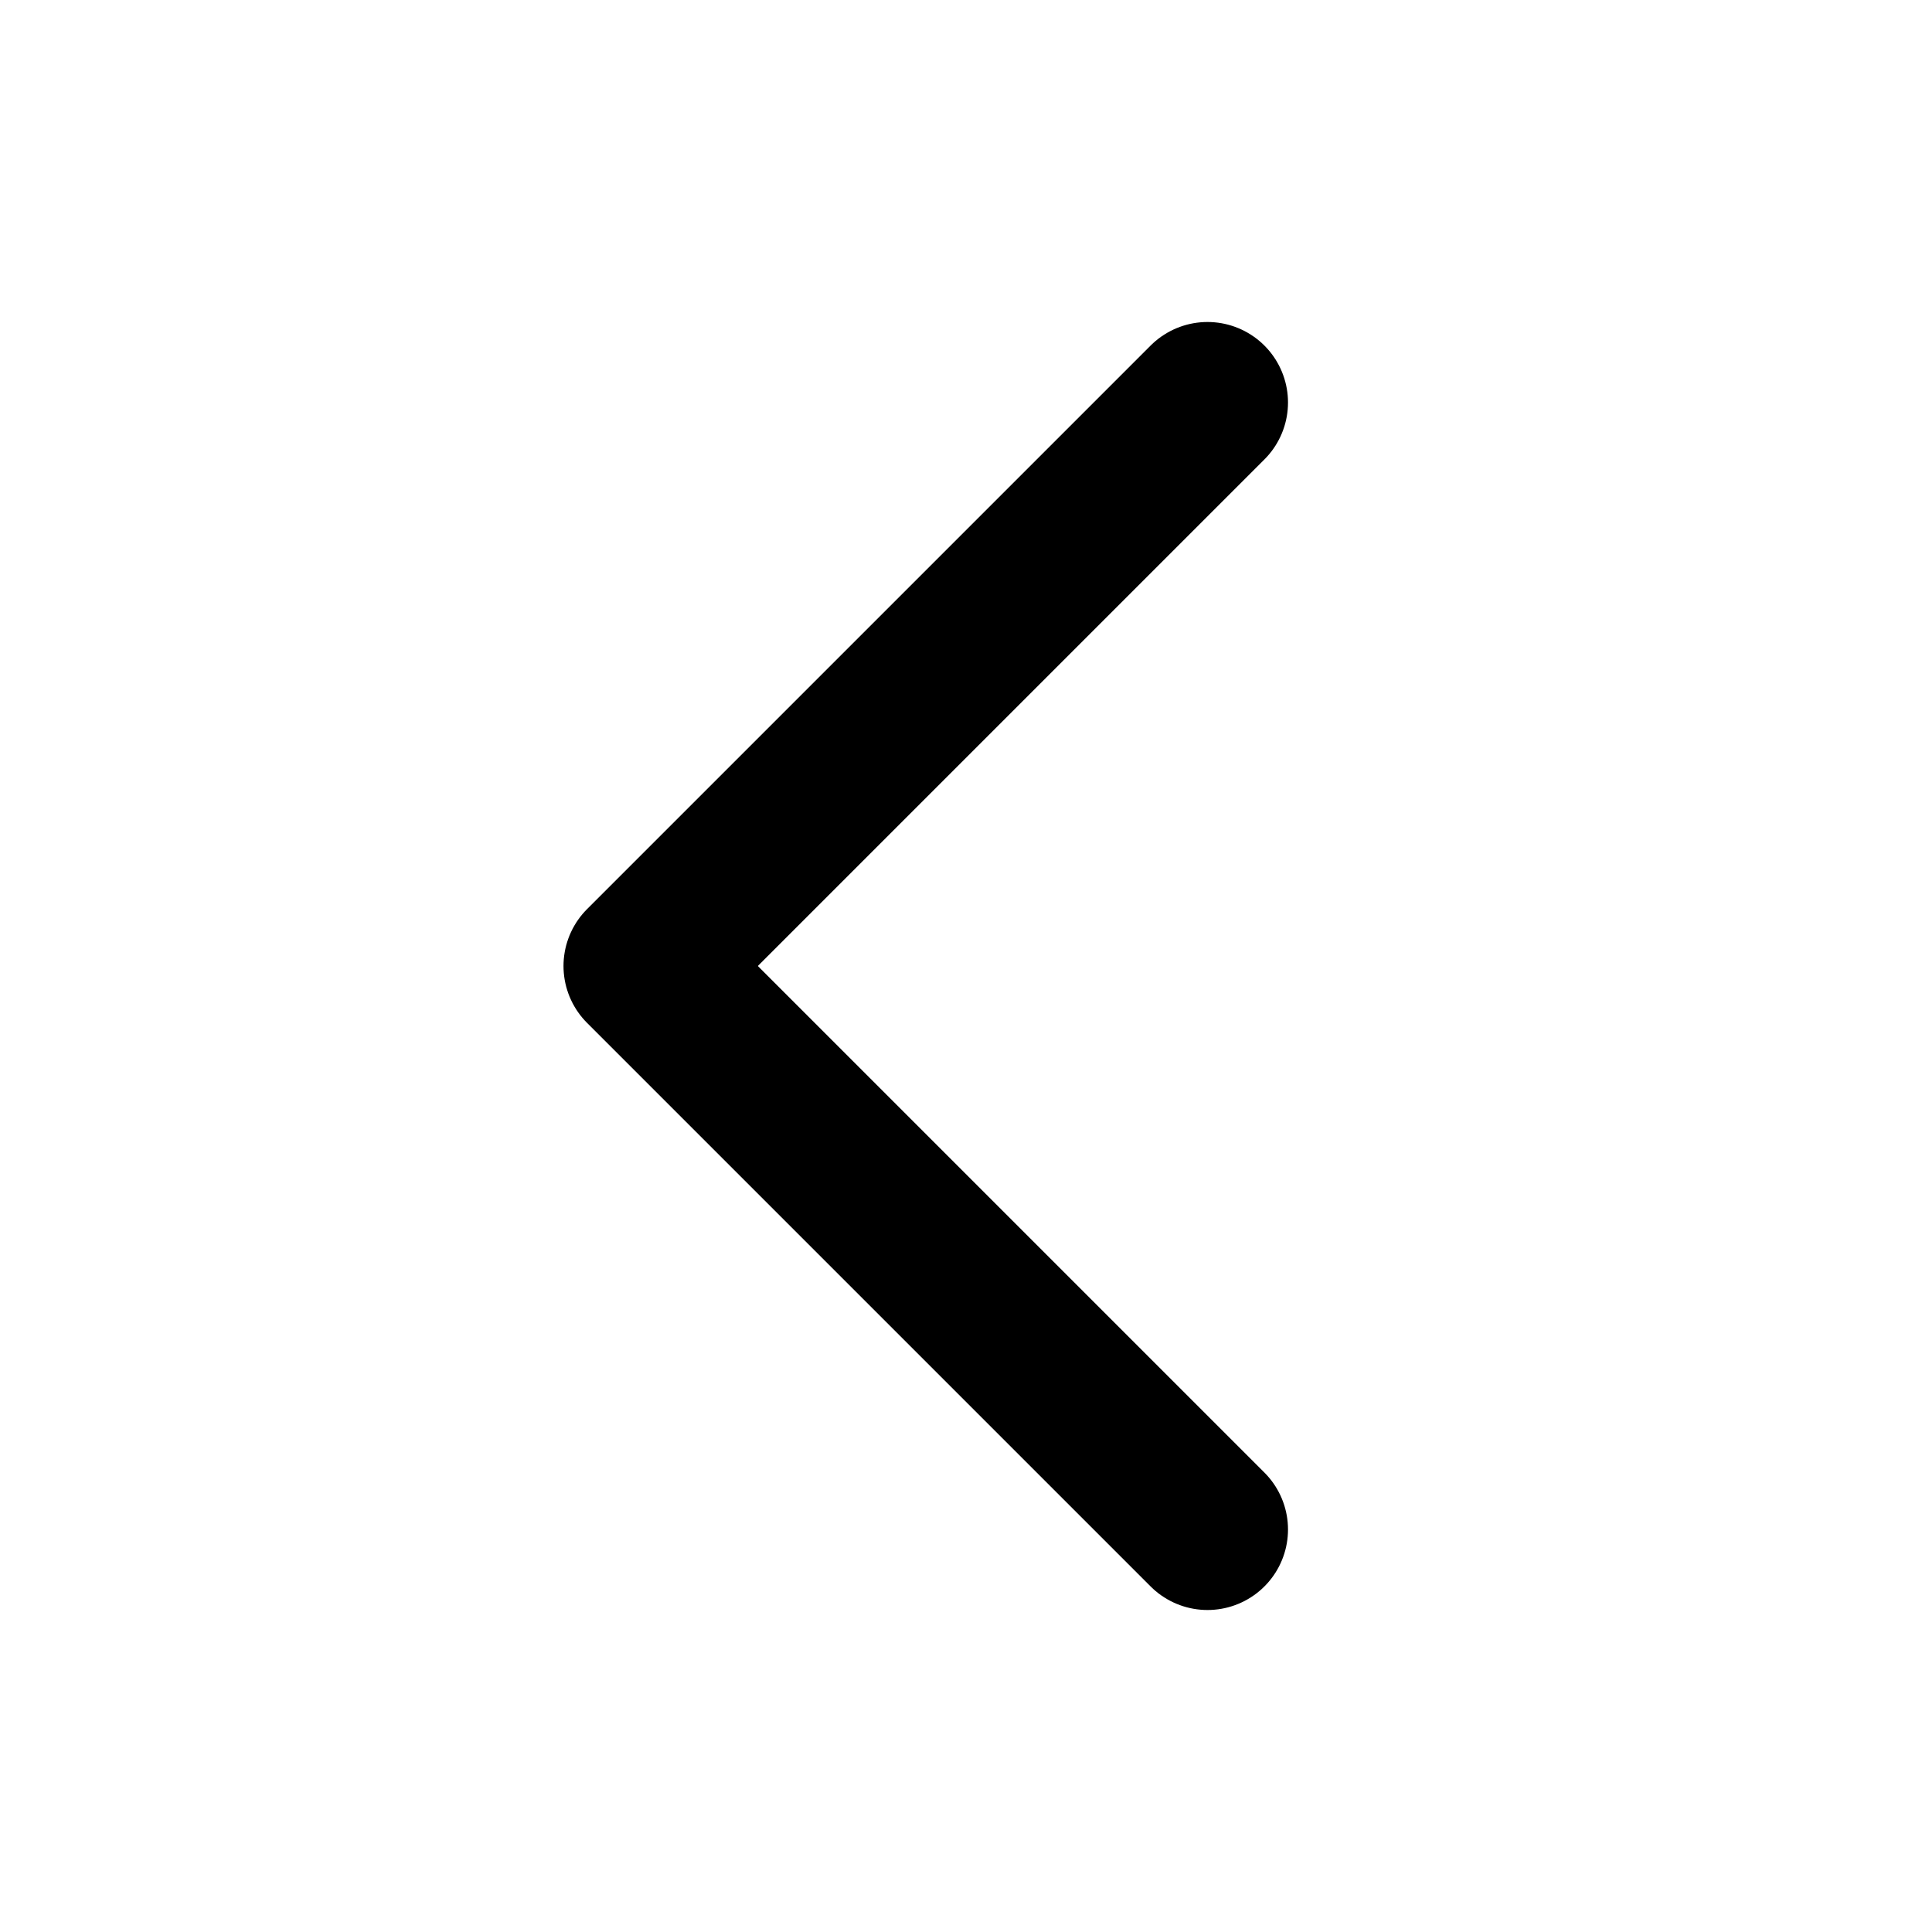
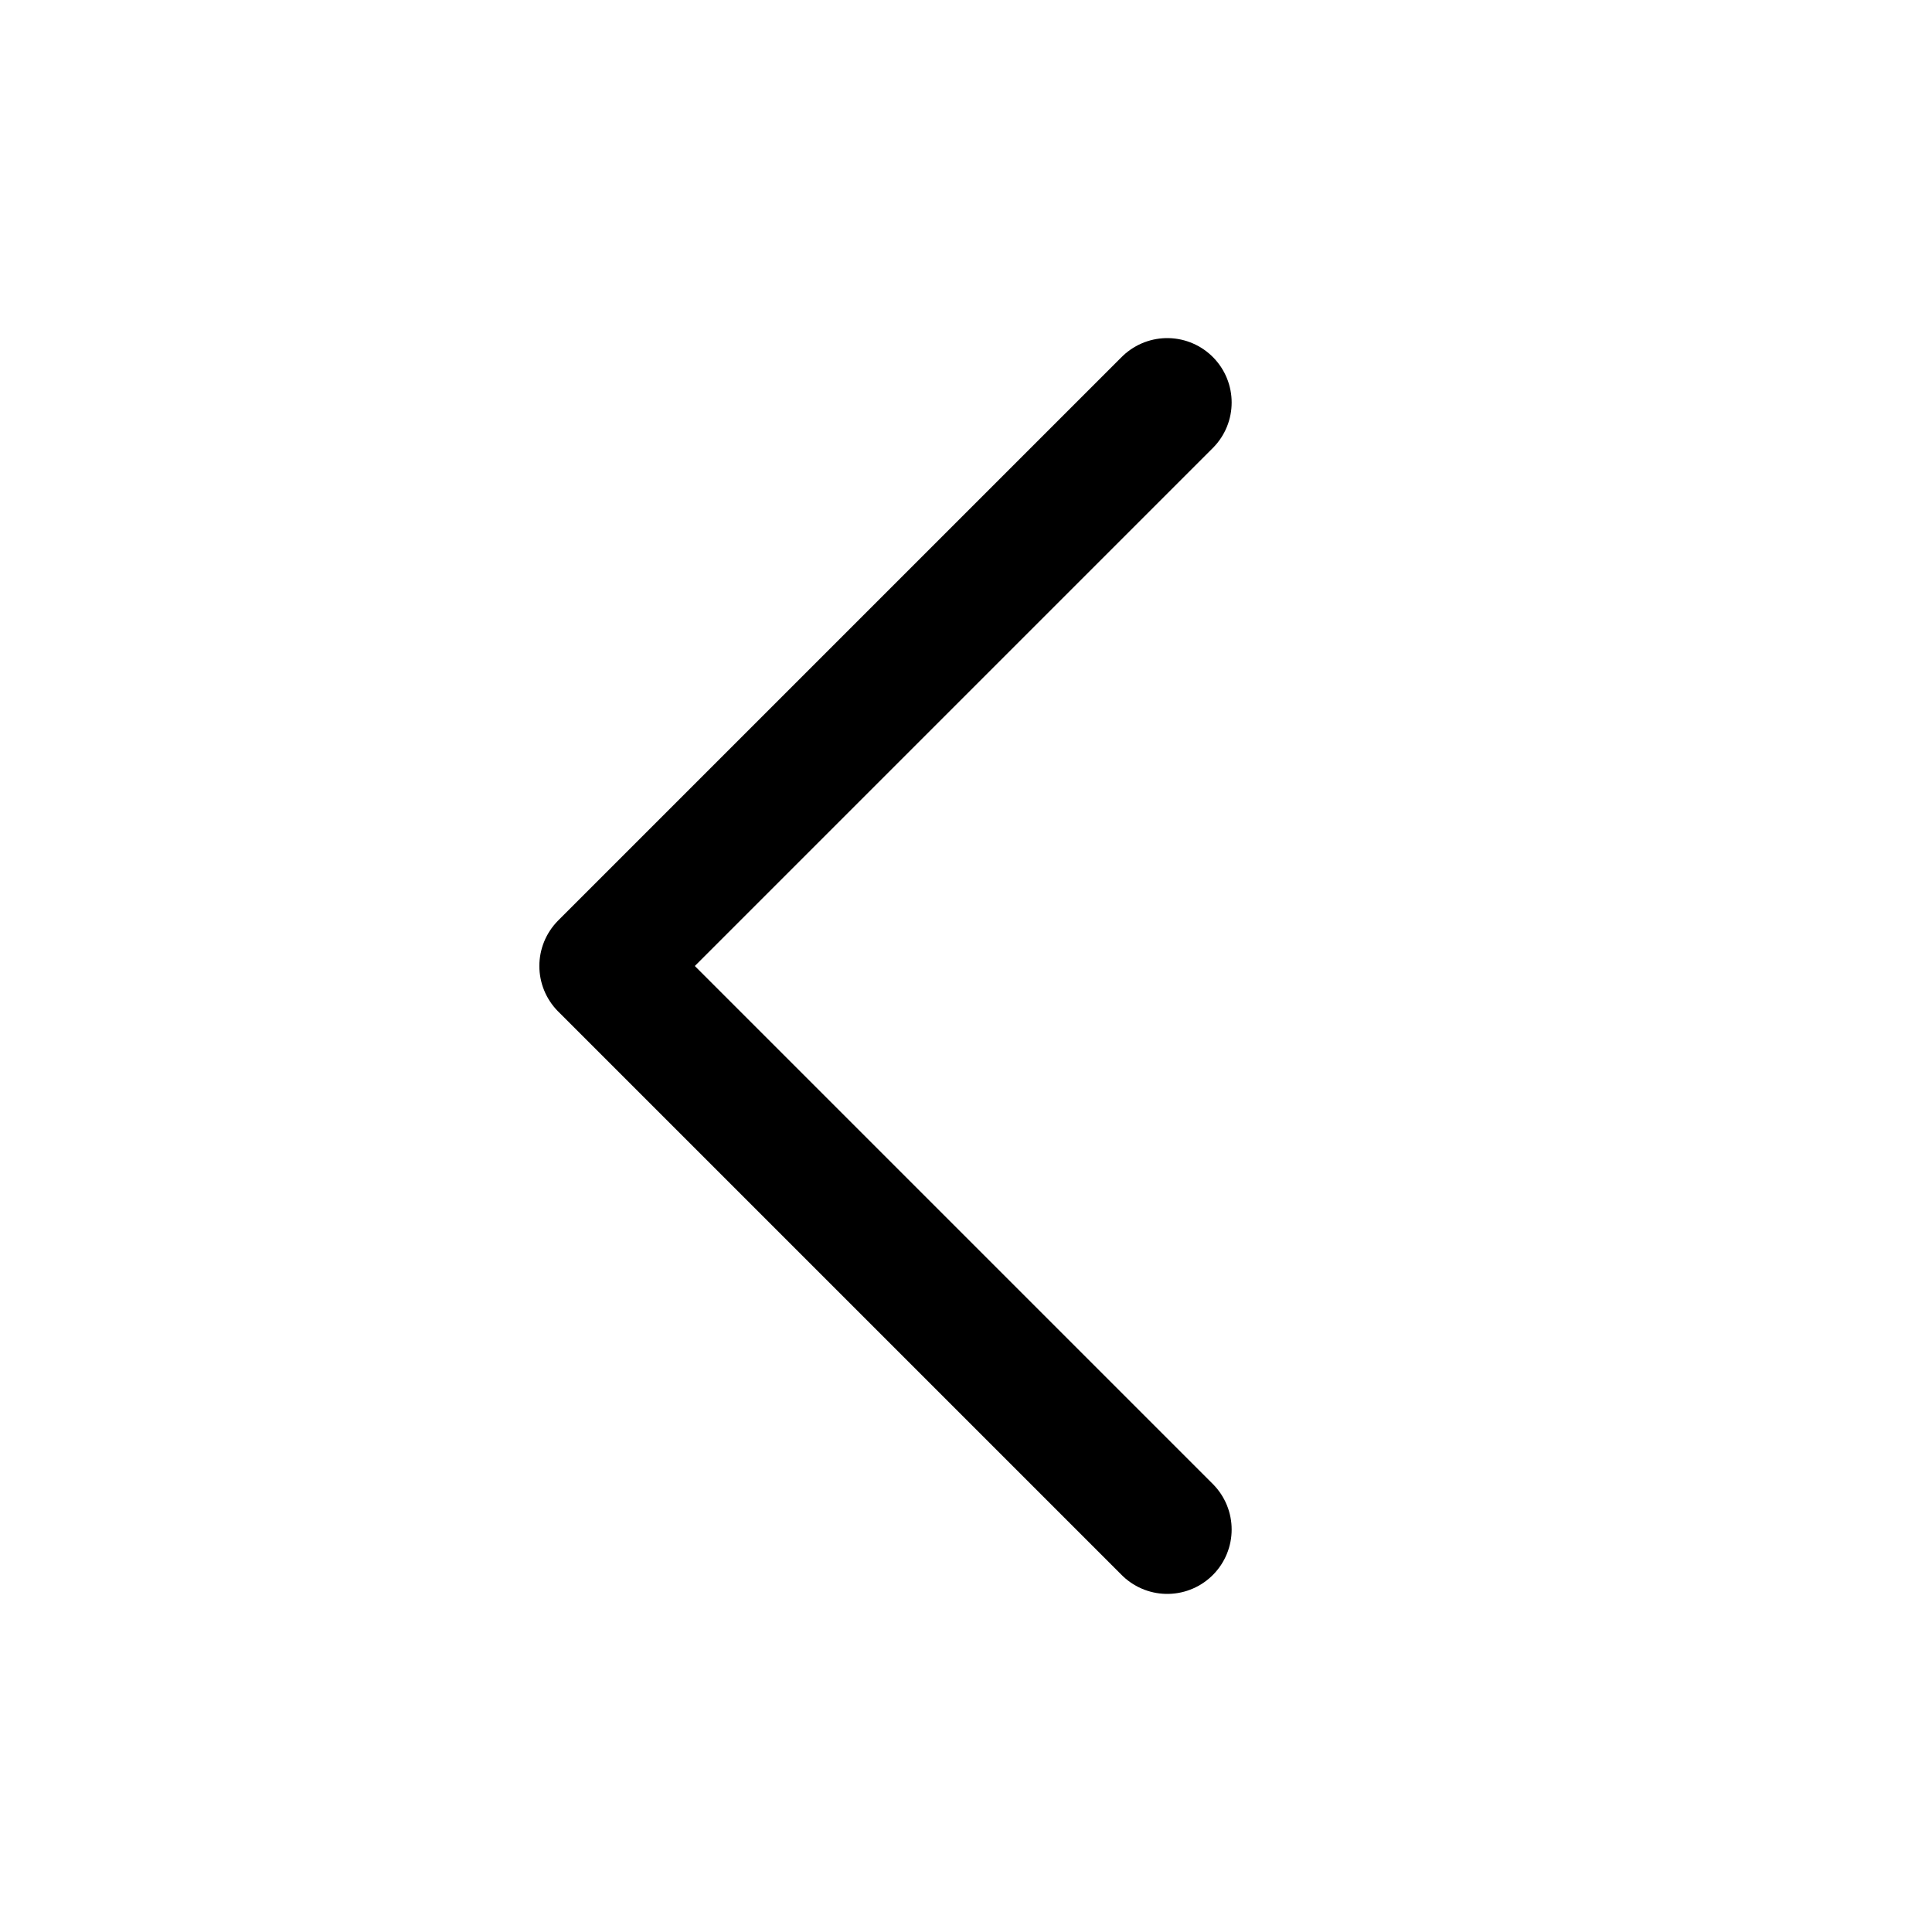
- <svg xmlns="http://www.w3.org/2000/svg" viewBox="0 0 24 24" width="24" height="24" fill="none" stroke="currentColor" stroke-width="2" stroke-linecap="round" stroke-linejoin="round">
-   <path d="M15 5 8 12l7 7" />
+ <svg xmlns="http://www.w3.org/2000/svg" viewBox="0 0 24 24" width="24" height="24" fill="none" stroke="currentColor" stroke-width="1.6" stroke-linecap="round" stroke-linejoin="round">
+   <path d="M14.5 5 7.5 12l7 7" />
</svg>
